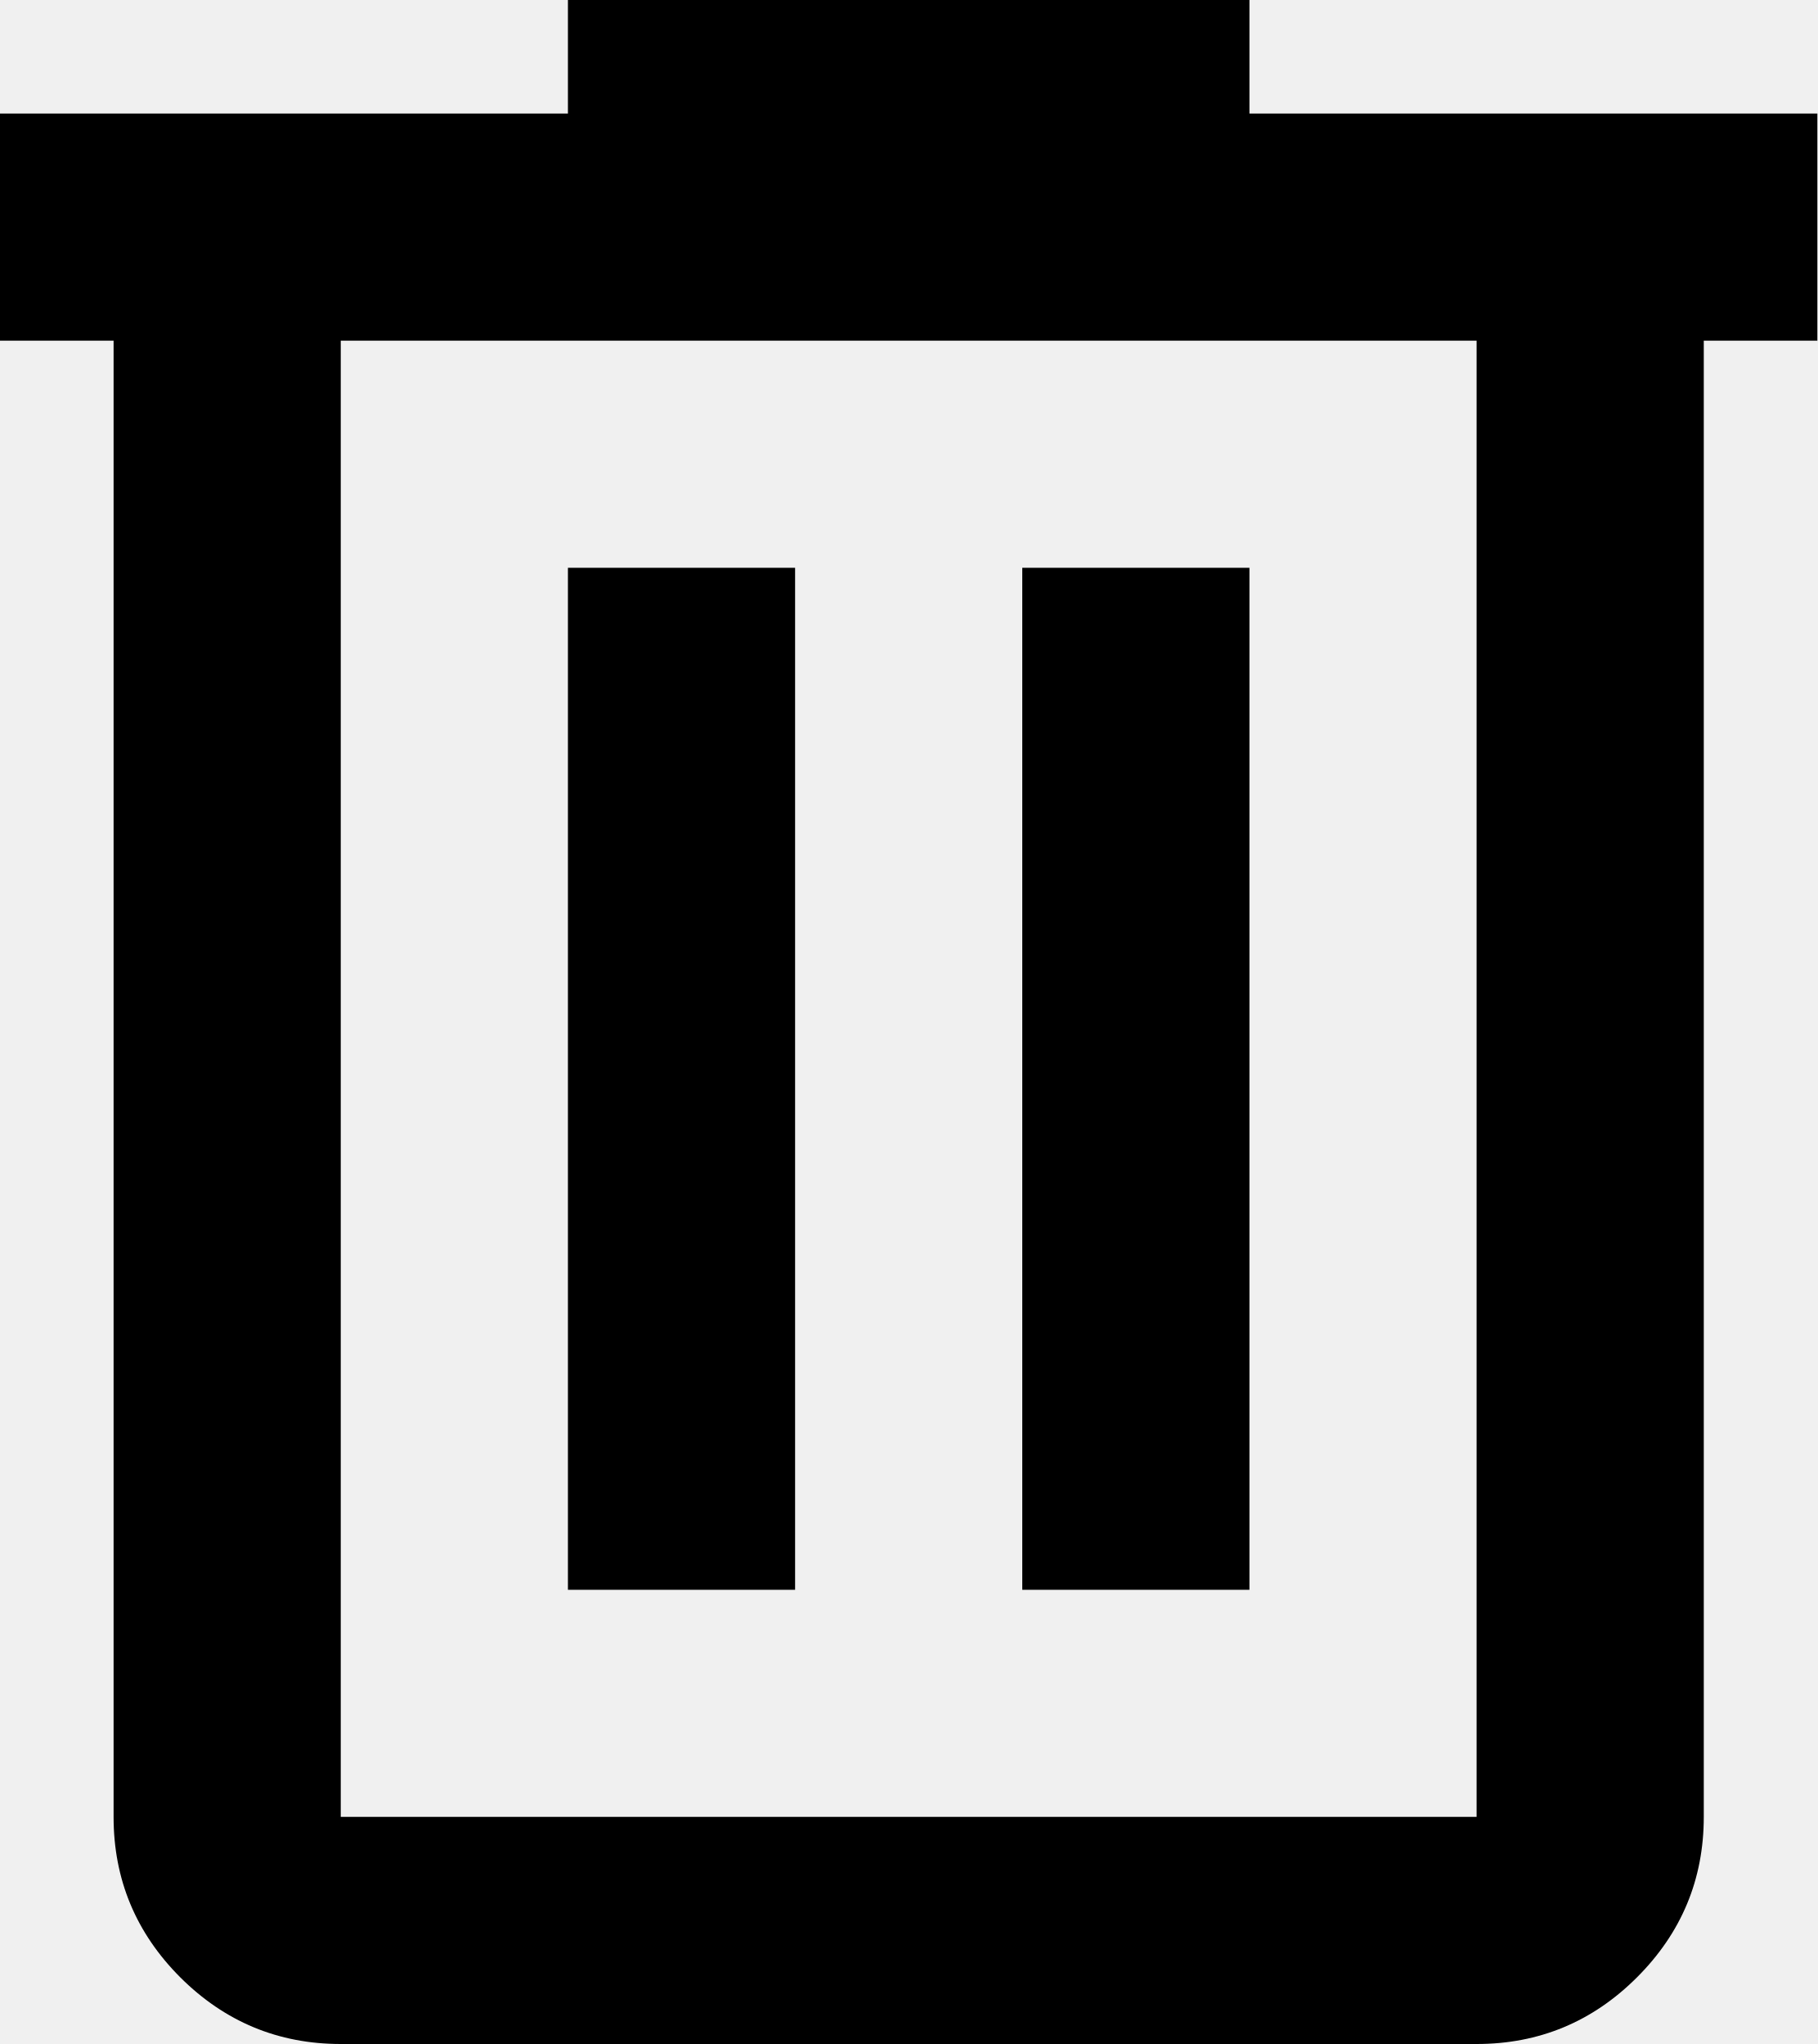
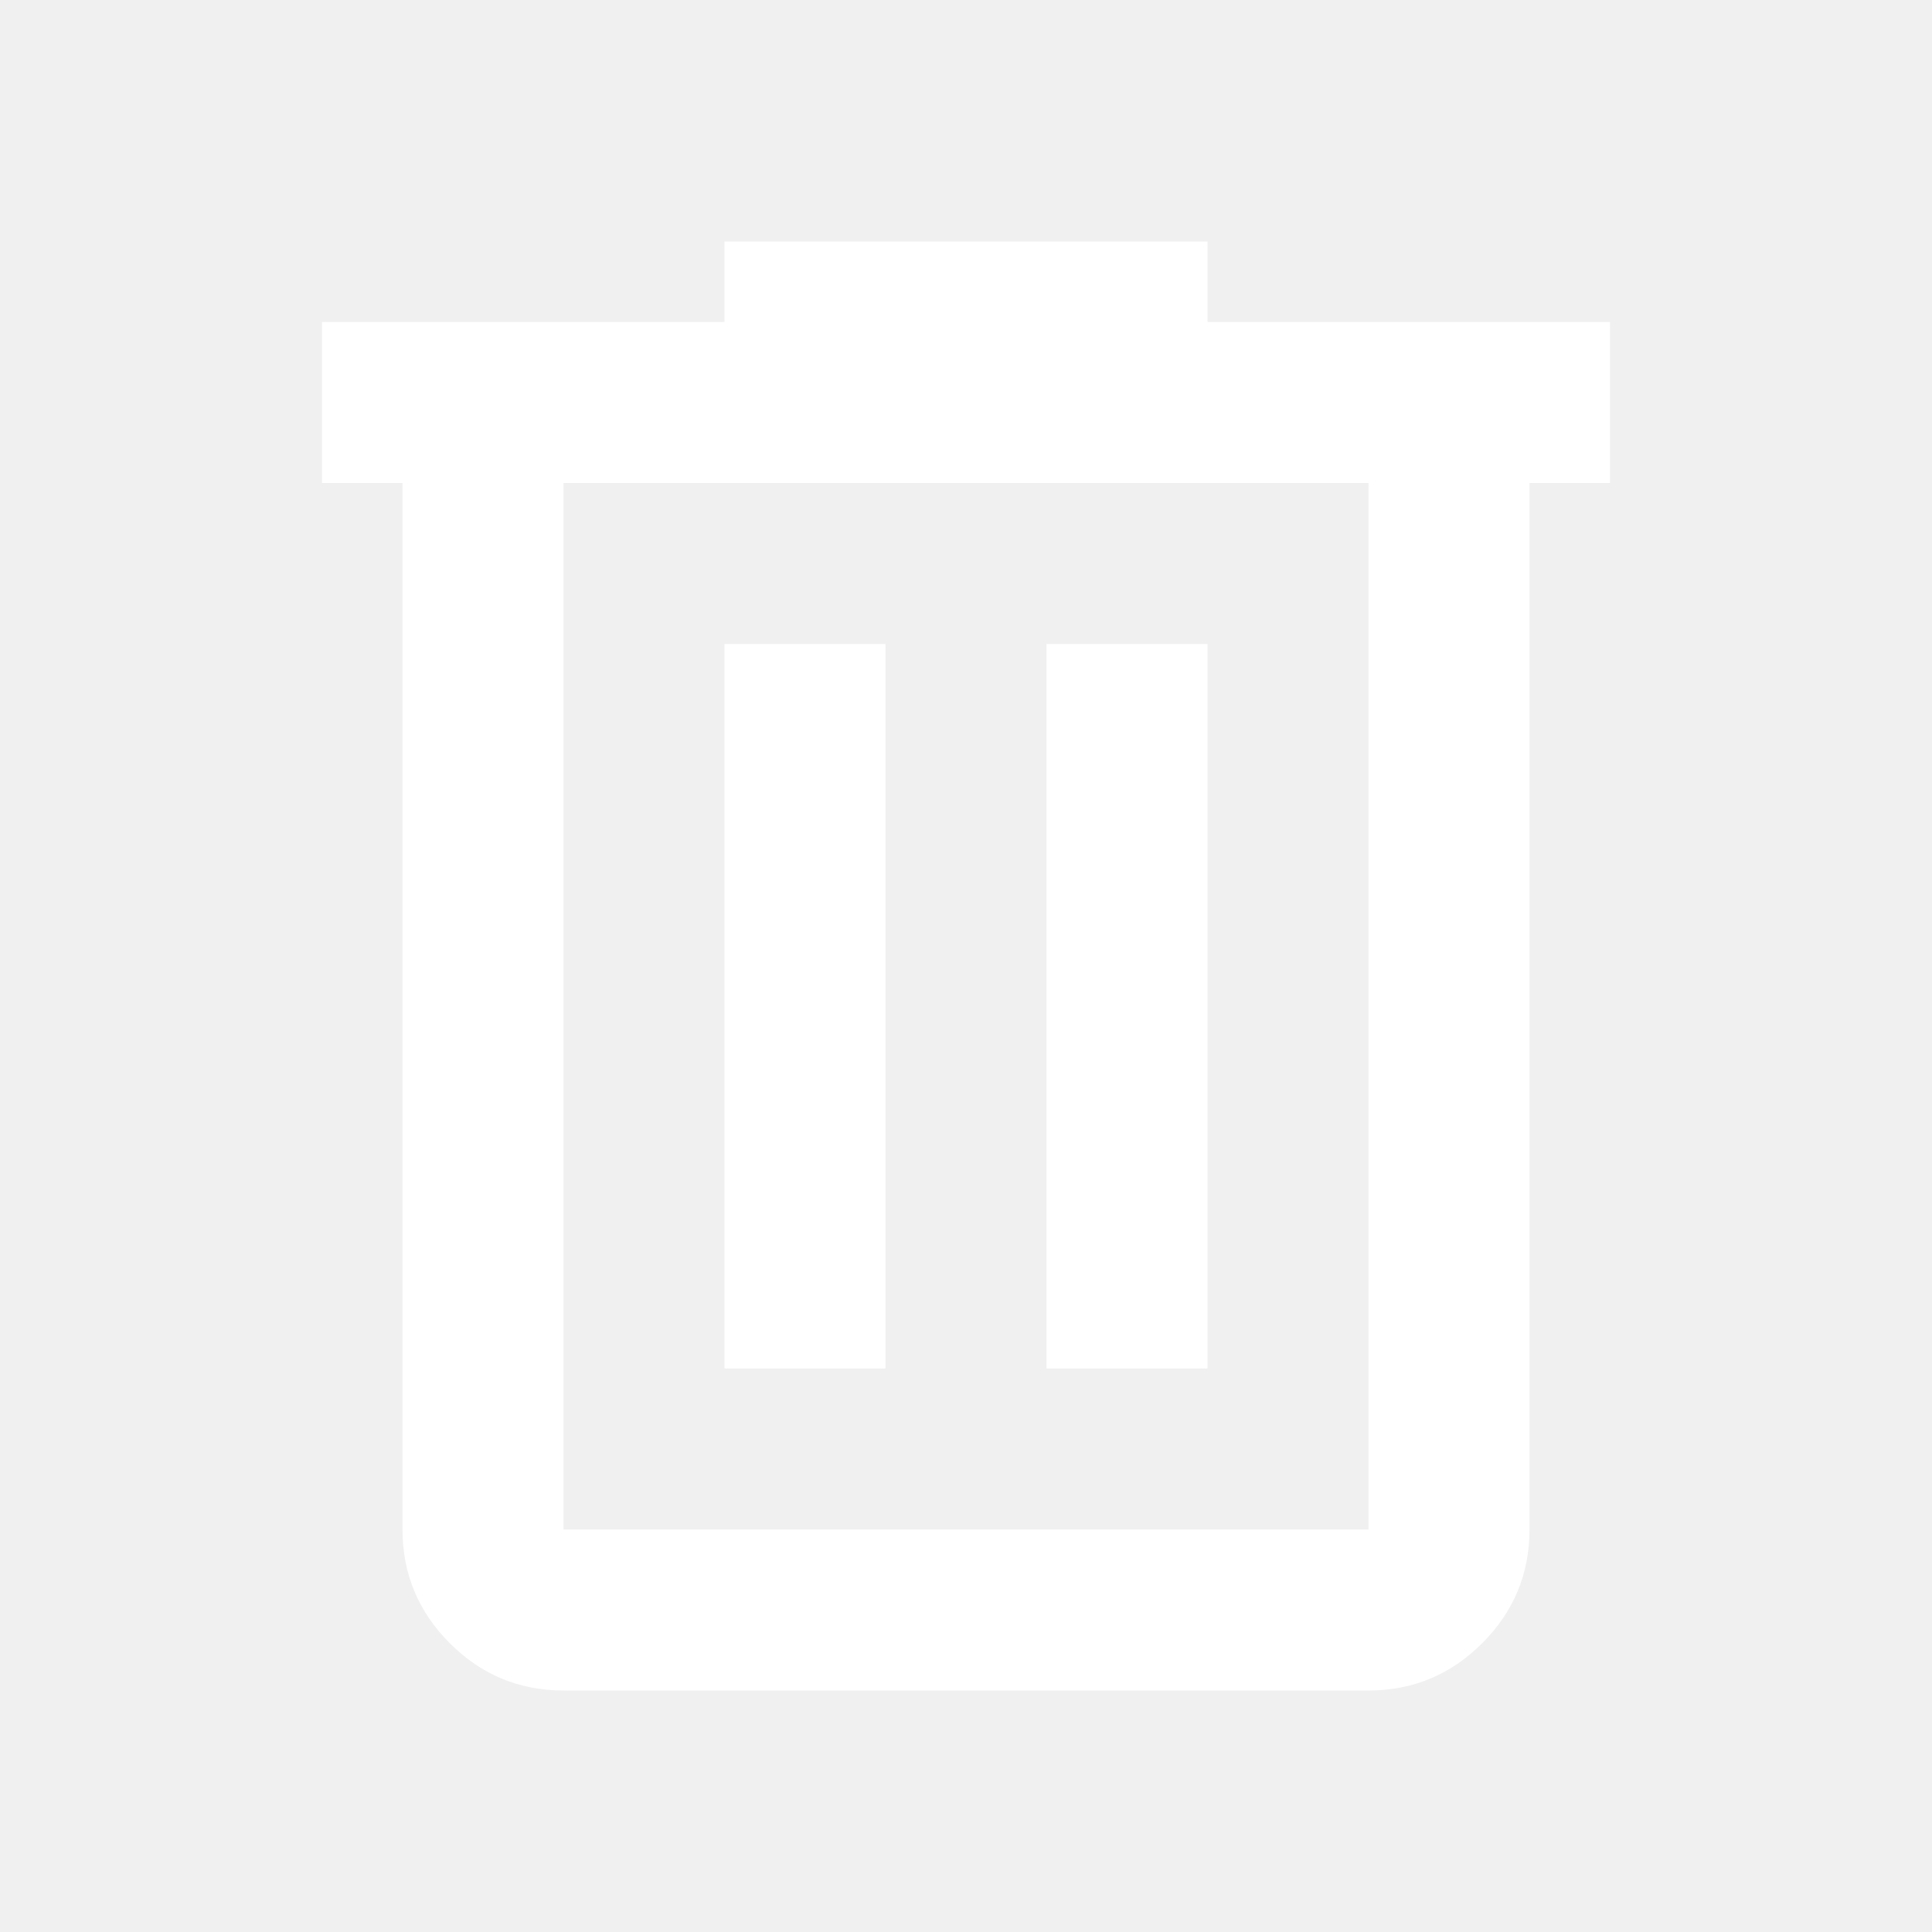
- <svg xmlns="http://www.w3.org/2000/svg" width="16" height="18" viewBox="0 0 16 18" fill="none">
-   <path d="M3 18C2.45 18 1.979 17.804 1.587 17.413C1.196 17.021 1 16.55 1 16V3H0V1H5V0H11V1H16V3H15V16C15 16.55 14.804 17.021 14.412 17.413C14.021 17.804 13.55 18 13 18H3ZM13 3H3V16H13V3ZM5 14H7V5H5V14ZM9 14H11V5H9V14Z" fill="black" />
+ <svg xmlns="http://www.w3.org/2000/svg" height="24px" viewBox="0 -960 960 960" width="24px" fill="#ffffff">
+   <path d="M280-120q-33 0-56.5-23.5T200-200v-520h-40v-80h200v-40h240v40h200v80h-40v520q0 33-23.5 56.5T680-120H280Zm400-600H280v520h400v-520ZM360-280h80v-360h-80v360Zm160 0h80v-360h-80v360ZM280-720v520-520Z" />
</svg>
